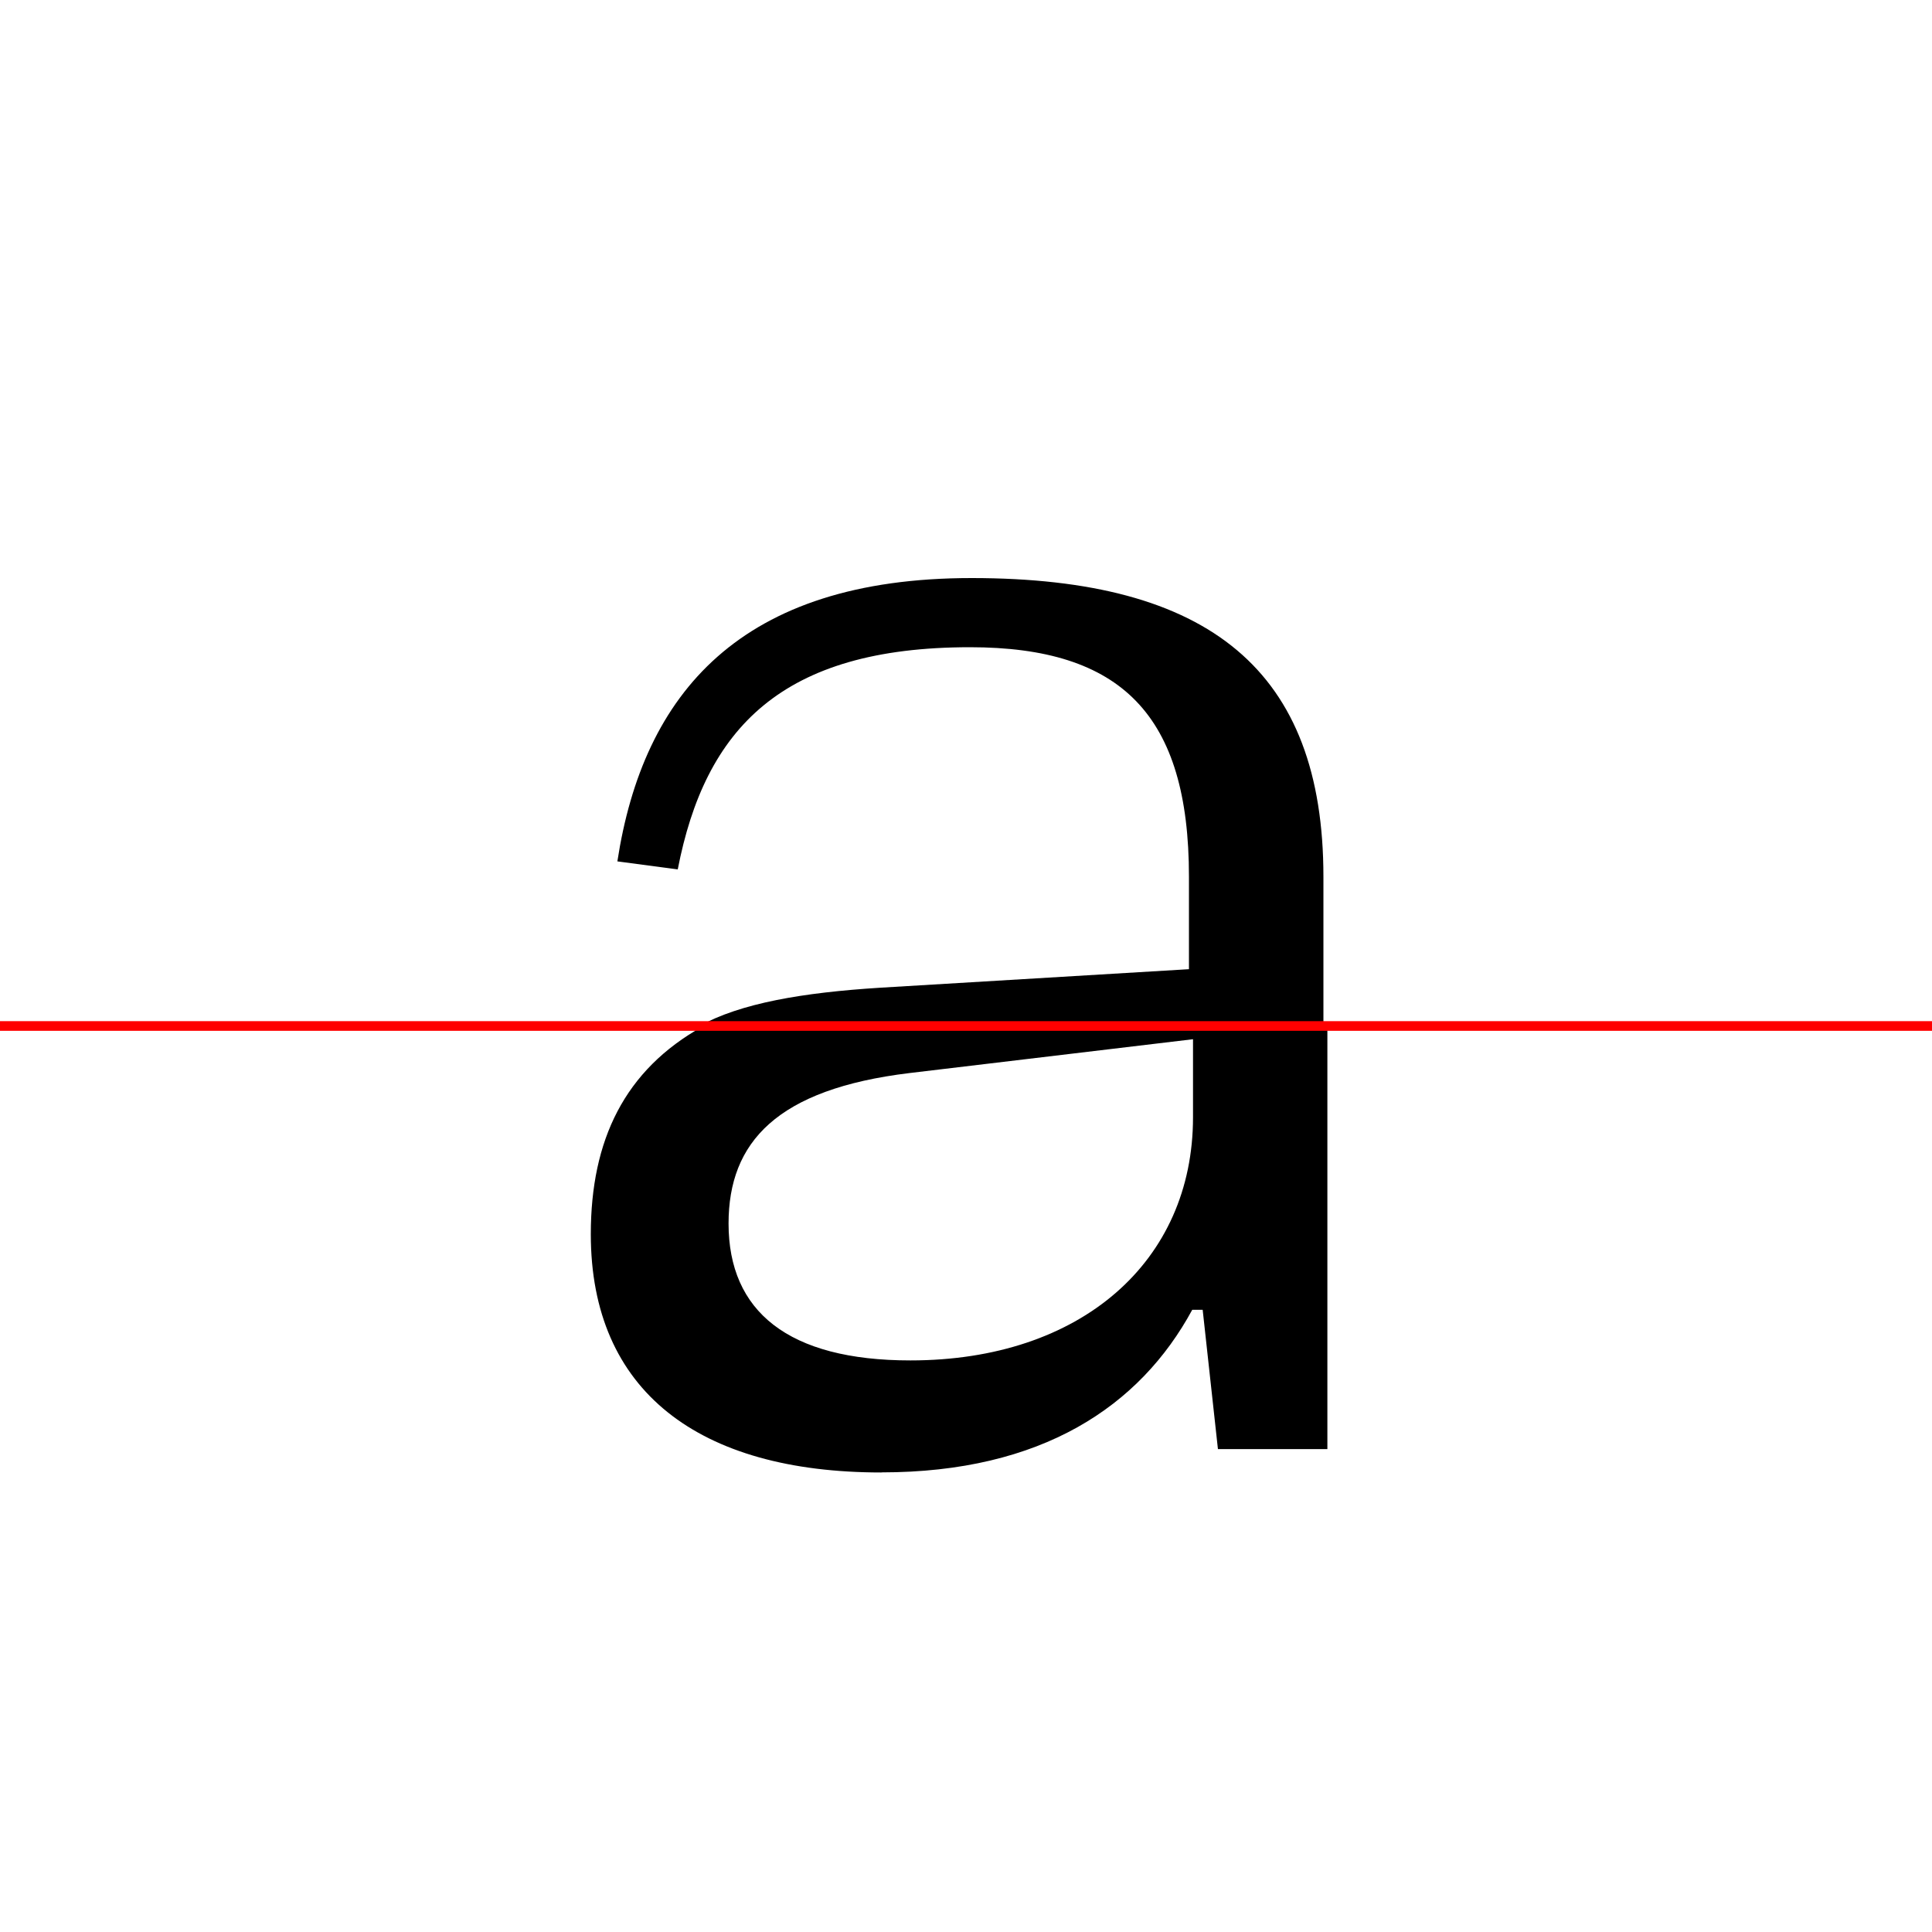
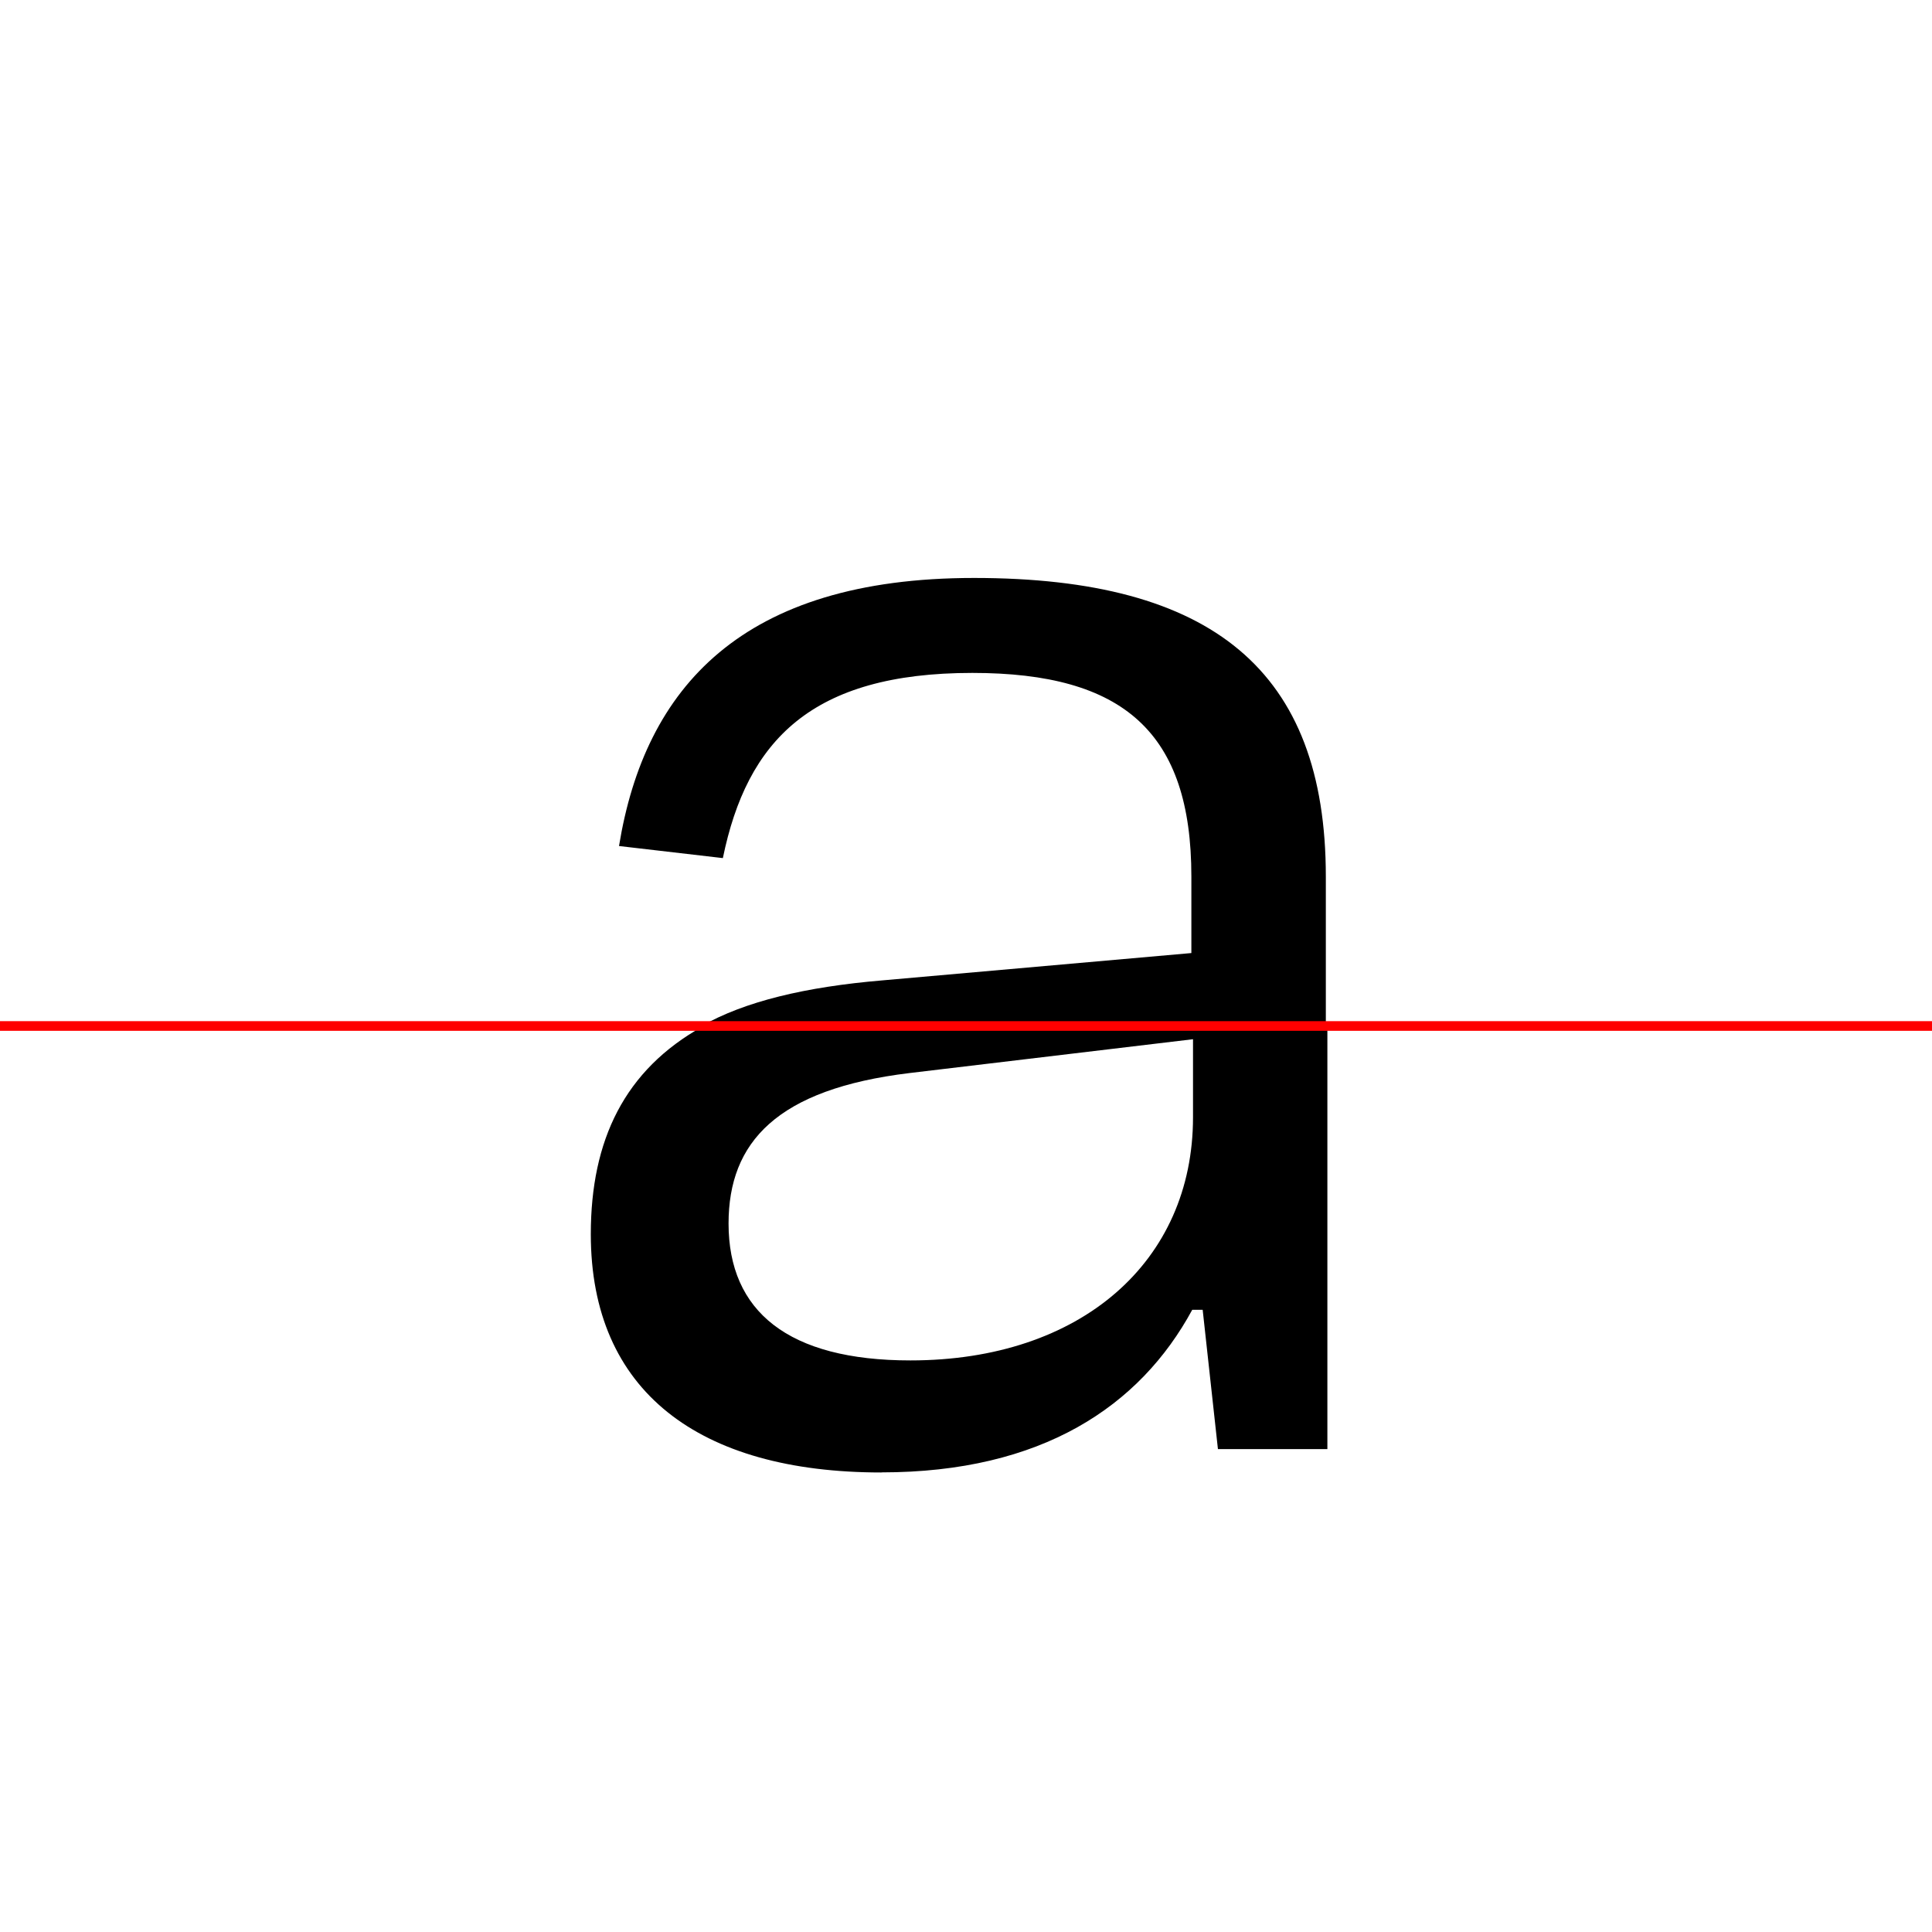
<svg xmlns="http://www.w3.org/2000/svg" width="200" height="200" viewBox="0 0 200 200" version="1.1">
  <path d="M0,0 l200,0 l0,200 l-200,0 Z M0,0" fill="rgb(255,255,255)" transform="matrix(1,0,0,-1,0,200)" />
-   <clipPath id="clip581">
+   <clipPath id="clip9">
    <path clip-rule="evenodd" d="M0,43.79 l200,0 l0,200 l-200,0 Z M0,43.79" transform="matrix(1,0,0,-1,0,150)" />
  </clipPath>
-   <g clip-path="url(#clip581)">
-     <path d="M90.83,-2.42 c16.17,0,26.0,7.75,31.25,19.08 l1.0,0 l2.0,-17.83 l22.75,1.08 l0,4.17 c-8.08,0,-10.83,8.58,-10.83,22.58 l0,32.58 c0,21.33,-11.75,30.92,-36.42,30.92 c-23.92,0,-34.0,-11.92,-36.67,-29.33 l6.25,-0.83 c2.83,14.58,10.75,23.0,30.25,23.0 c15.67,0,22.67,-7.0,22.67,-23.75 l0,-9.58 l-32.0,-1.92 c-7.92,-0.5,-14.42,-1.58,-18.75,-4.0 c-8.08,-4.5,-11.58,-11.83,-11.58,-21.5 c0,-16.25,11.17,-24.67,30.08,-24.67 Z M93.83,5.42 c-12.67,0,-18.83,6.42,-18.83,17.92 c0,10.75,4.92,18.0,18.75,18.75 l29.33,1.58 l0,-9.33 c0,-17.17,-11.58,-28.92,-29.25,-28.92 Z M93.83,5.42" fill="rgb(0,0,0)" transform="matrix(1,0,0,-1,0,150)" />
+   <g clip-path="url(#clip9)">
+     <path d="M91.08,-2.42 c16.42,0,26.42,7.17,31.83,17.75 l1.0,0 l1.75,-15.83 l15.92,0.5 l0,1.67 c-3.25,5.33,-4.33,14.08,-4.33,25.0 l0,32.58 c0,21.33,-11.75,30.92,-36.42,30.92 c-24.0,0,-34.08,-11.33,-36.75,-27.75 l10.75,-1.25 c2.5,12.17,9.17,19.17,25.83,19.17 c15.67,0,22.67,-6.17,22.67,-21.08 l0,-7.92 l-32.0,-2.83 c-7.92,-0.67,-14.25,-2.17,-18.75,-4.75 c-8.08,-4.5,-11.58,-11.75,-11.58,-21.5 c0,-16.25,11.17,-24.67,30.08,-24.67 Z M94.08,7.67 c-12.67,0,-18.83,5.58,-18.83,15.67 c0,9.33,5.0,15.58,18.75,16.83 l29.33,2.75 l0,-8.58 c0,-15.83,-11.58,-26.67,-29.25,-26.67 Z M94.08,7.67" fill="rgb(0,0,0)" transform="matrix(1,0,0,-1,0,150)" />
  </g>
-   <clipPath id="clip582">
+   <clipPath id="clip10">
    <path clip-rule="evenodd" d="M0,-50 l200,0 l0,93.79 l-200,0 Z M0,-50" transform="matrix(1,0,0,-1,0,150)" />
  </clipPath>
-   <g clip-path="url(#clip582)">
+   <g clip-path="url(#clip10)">
    <path d="M91.25,-2.42 c16.58,0,26.75,6.83,32.17,16.83 l1.08,0 l1.58,-14.42 l11.33,0 l0,26.67 l0,32.58 c0,21.33,-11.75,30.92,-36.42,30.92 c-24.08,0,-34.17,-10.92,-36.83,-26.75 l13.83,-1.42 c2.17,10.5,8.08,16.58,22.83,16.58 c15.67,0,22.67,-5.67,22.67,-19.33 l0,-6.83 l-32.0,-3.42 c-7.92,-0.83,-14.08,-2.58,-18.75,-5.25 c-8.08,-4.5,-11.58,-11.75,-11.58,-21.5 c0,-16.25,11.17,-24.67,30.08,-24.67 Z M94.25,9.17 c-12.67,0,-18.83,5.08,-18.83,14.17 c0,8.42,5.0,13.92,18.75,15.58 l29.33,3.5 l0,-8.08 c0,-14.92,-11.58,-25.17,-29.25,-25.17 Z M94.25,9.17" fill="rgb(0,0,0)" transform="matrix(1,0,0,-1,0,150)" />
  </g>
  <path d="M0,43.79 l200,0" fill="none" stroke="rgb(255,0,0)" stroke-width="1" transform="matrix(1,0,0,-1,0,150)" />
</svg>
